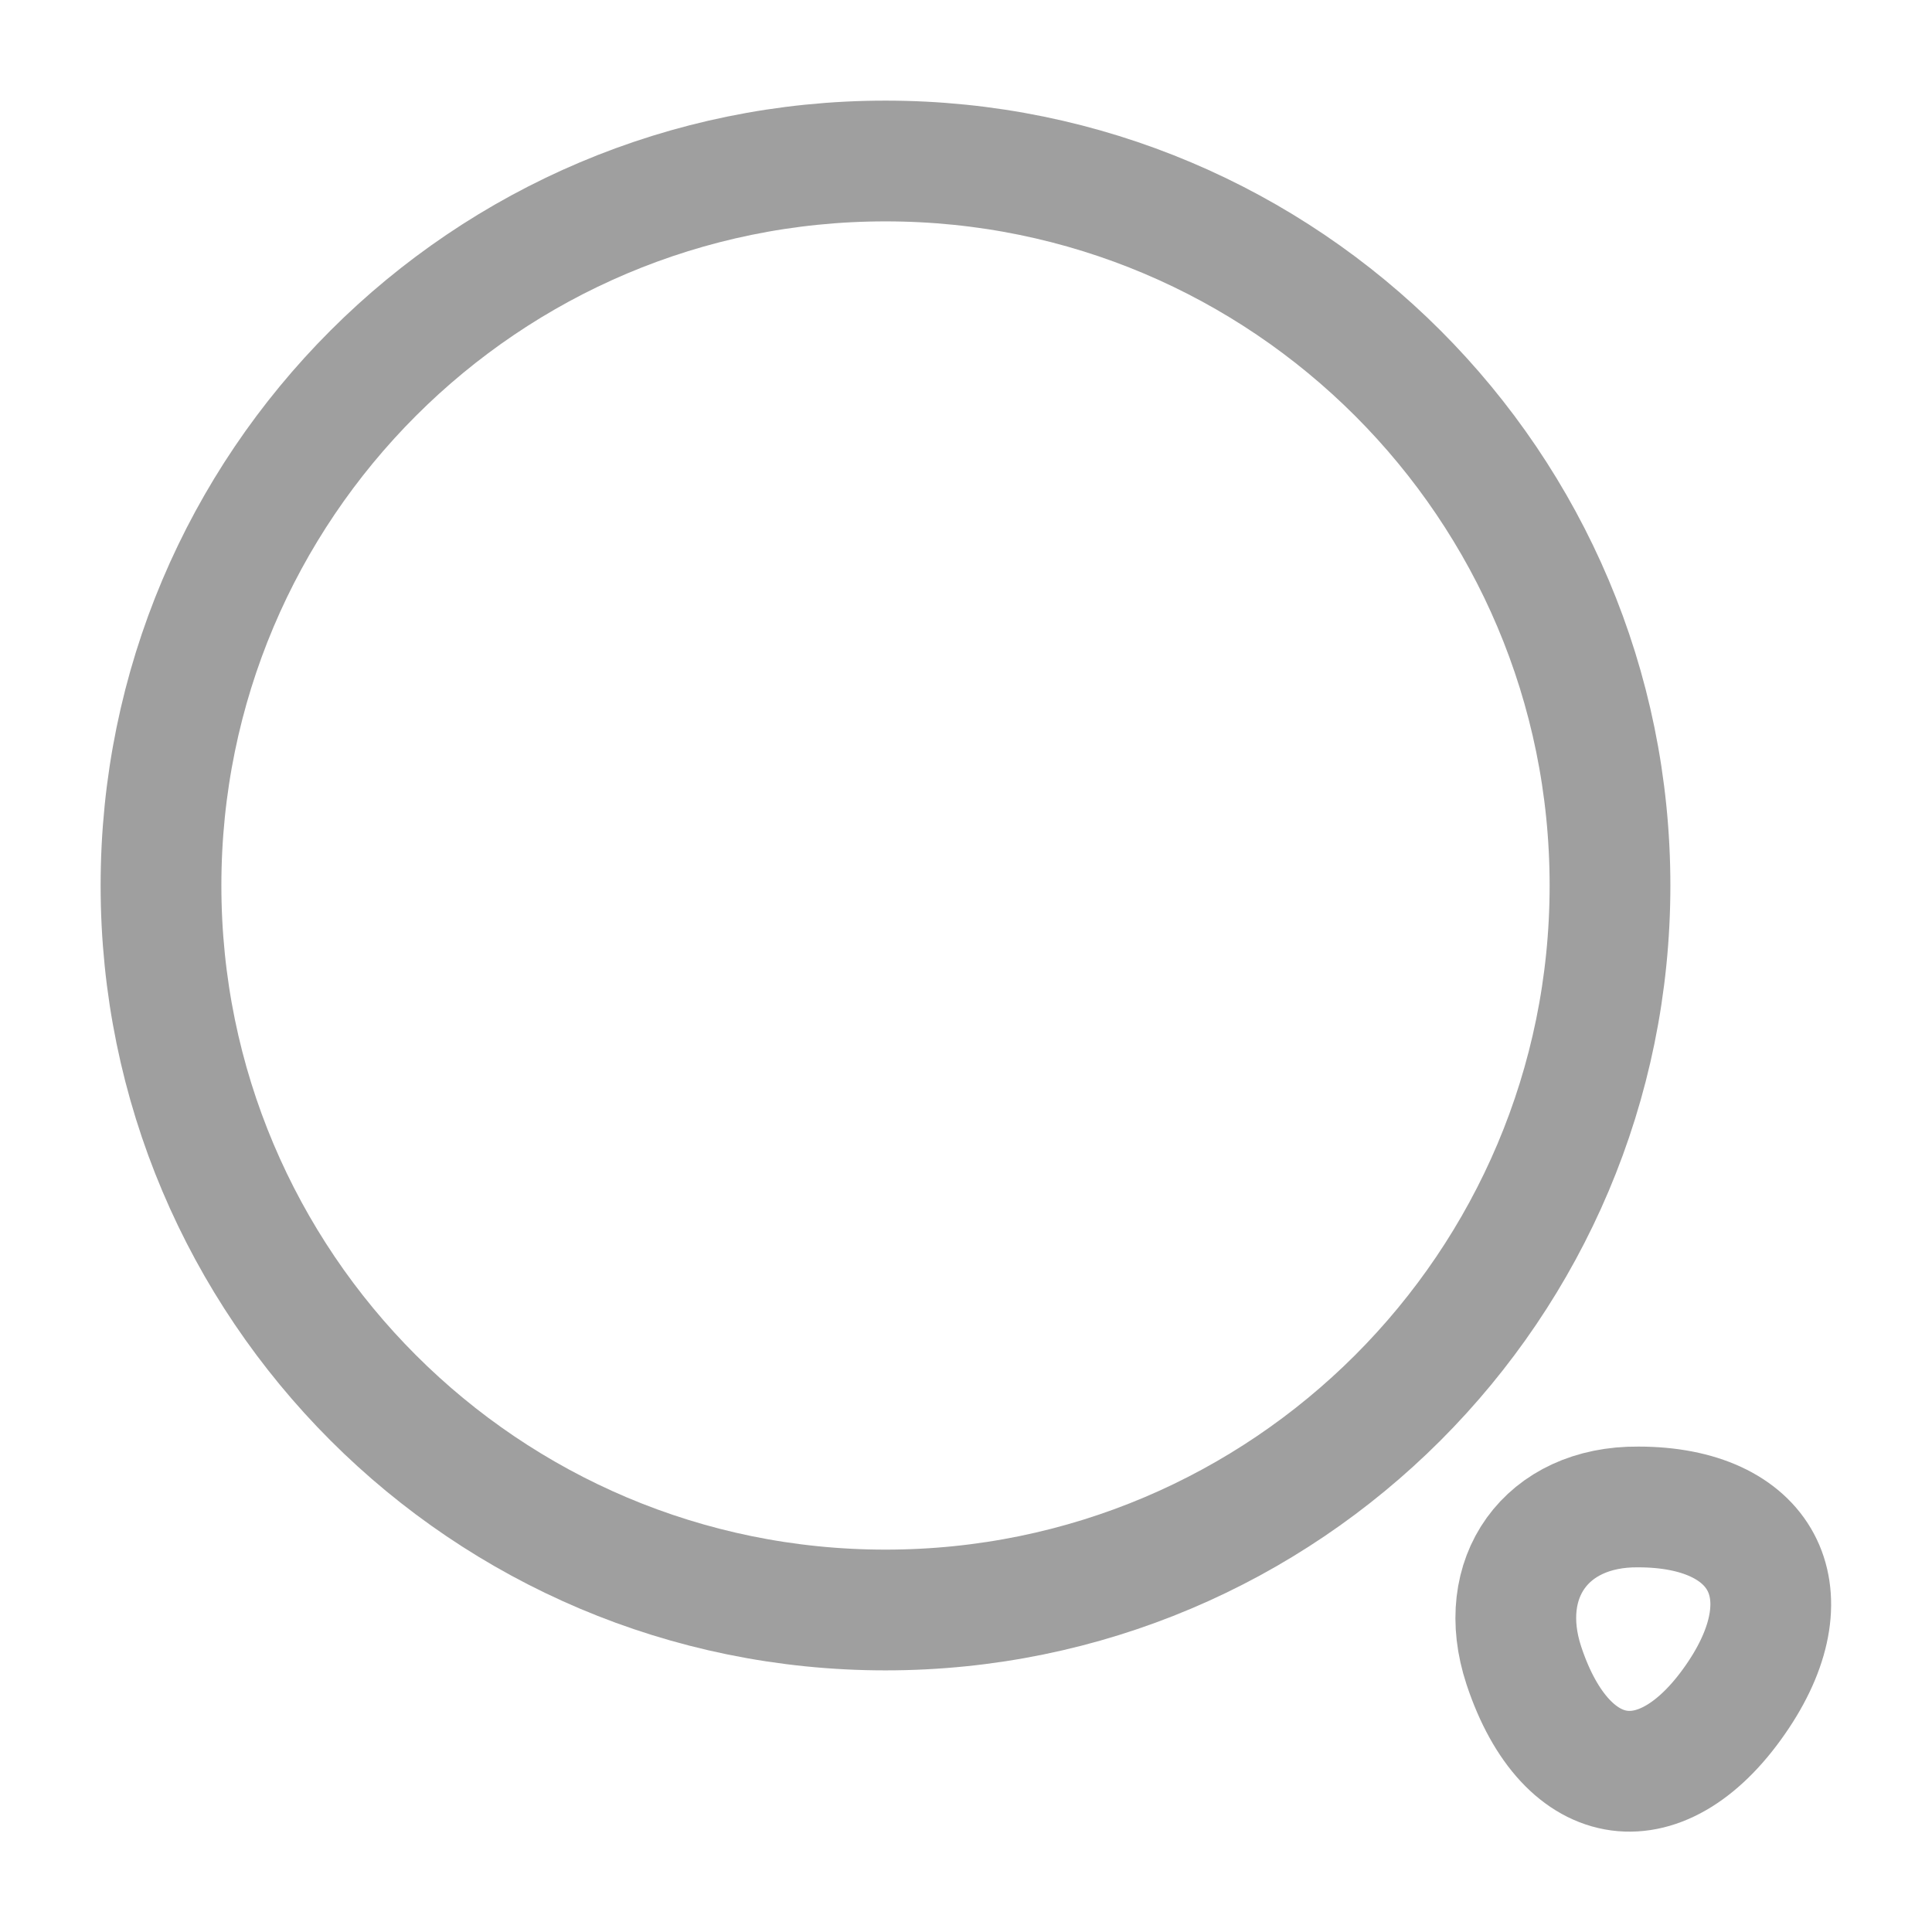
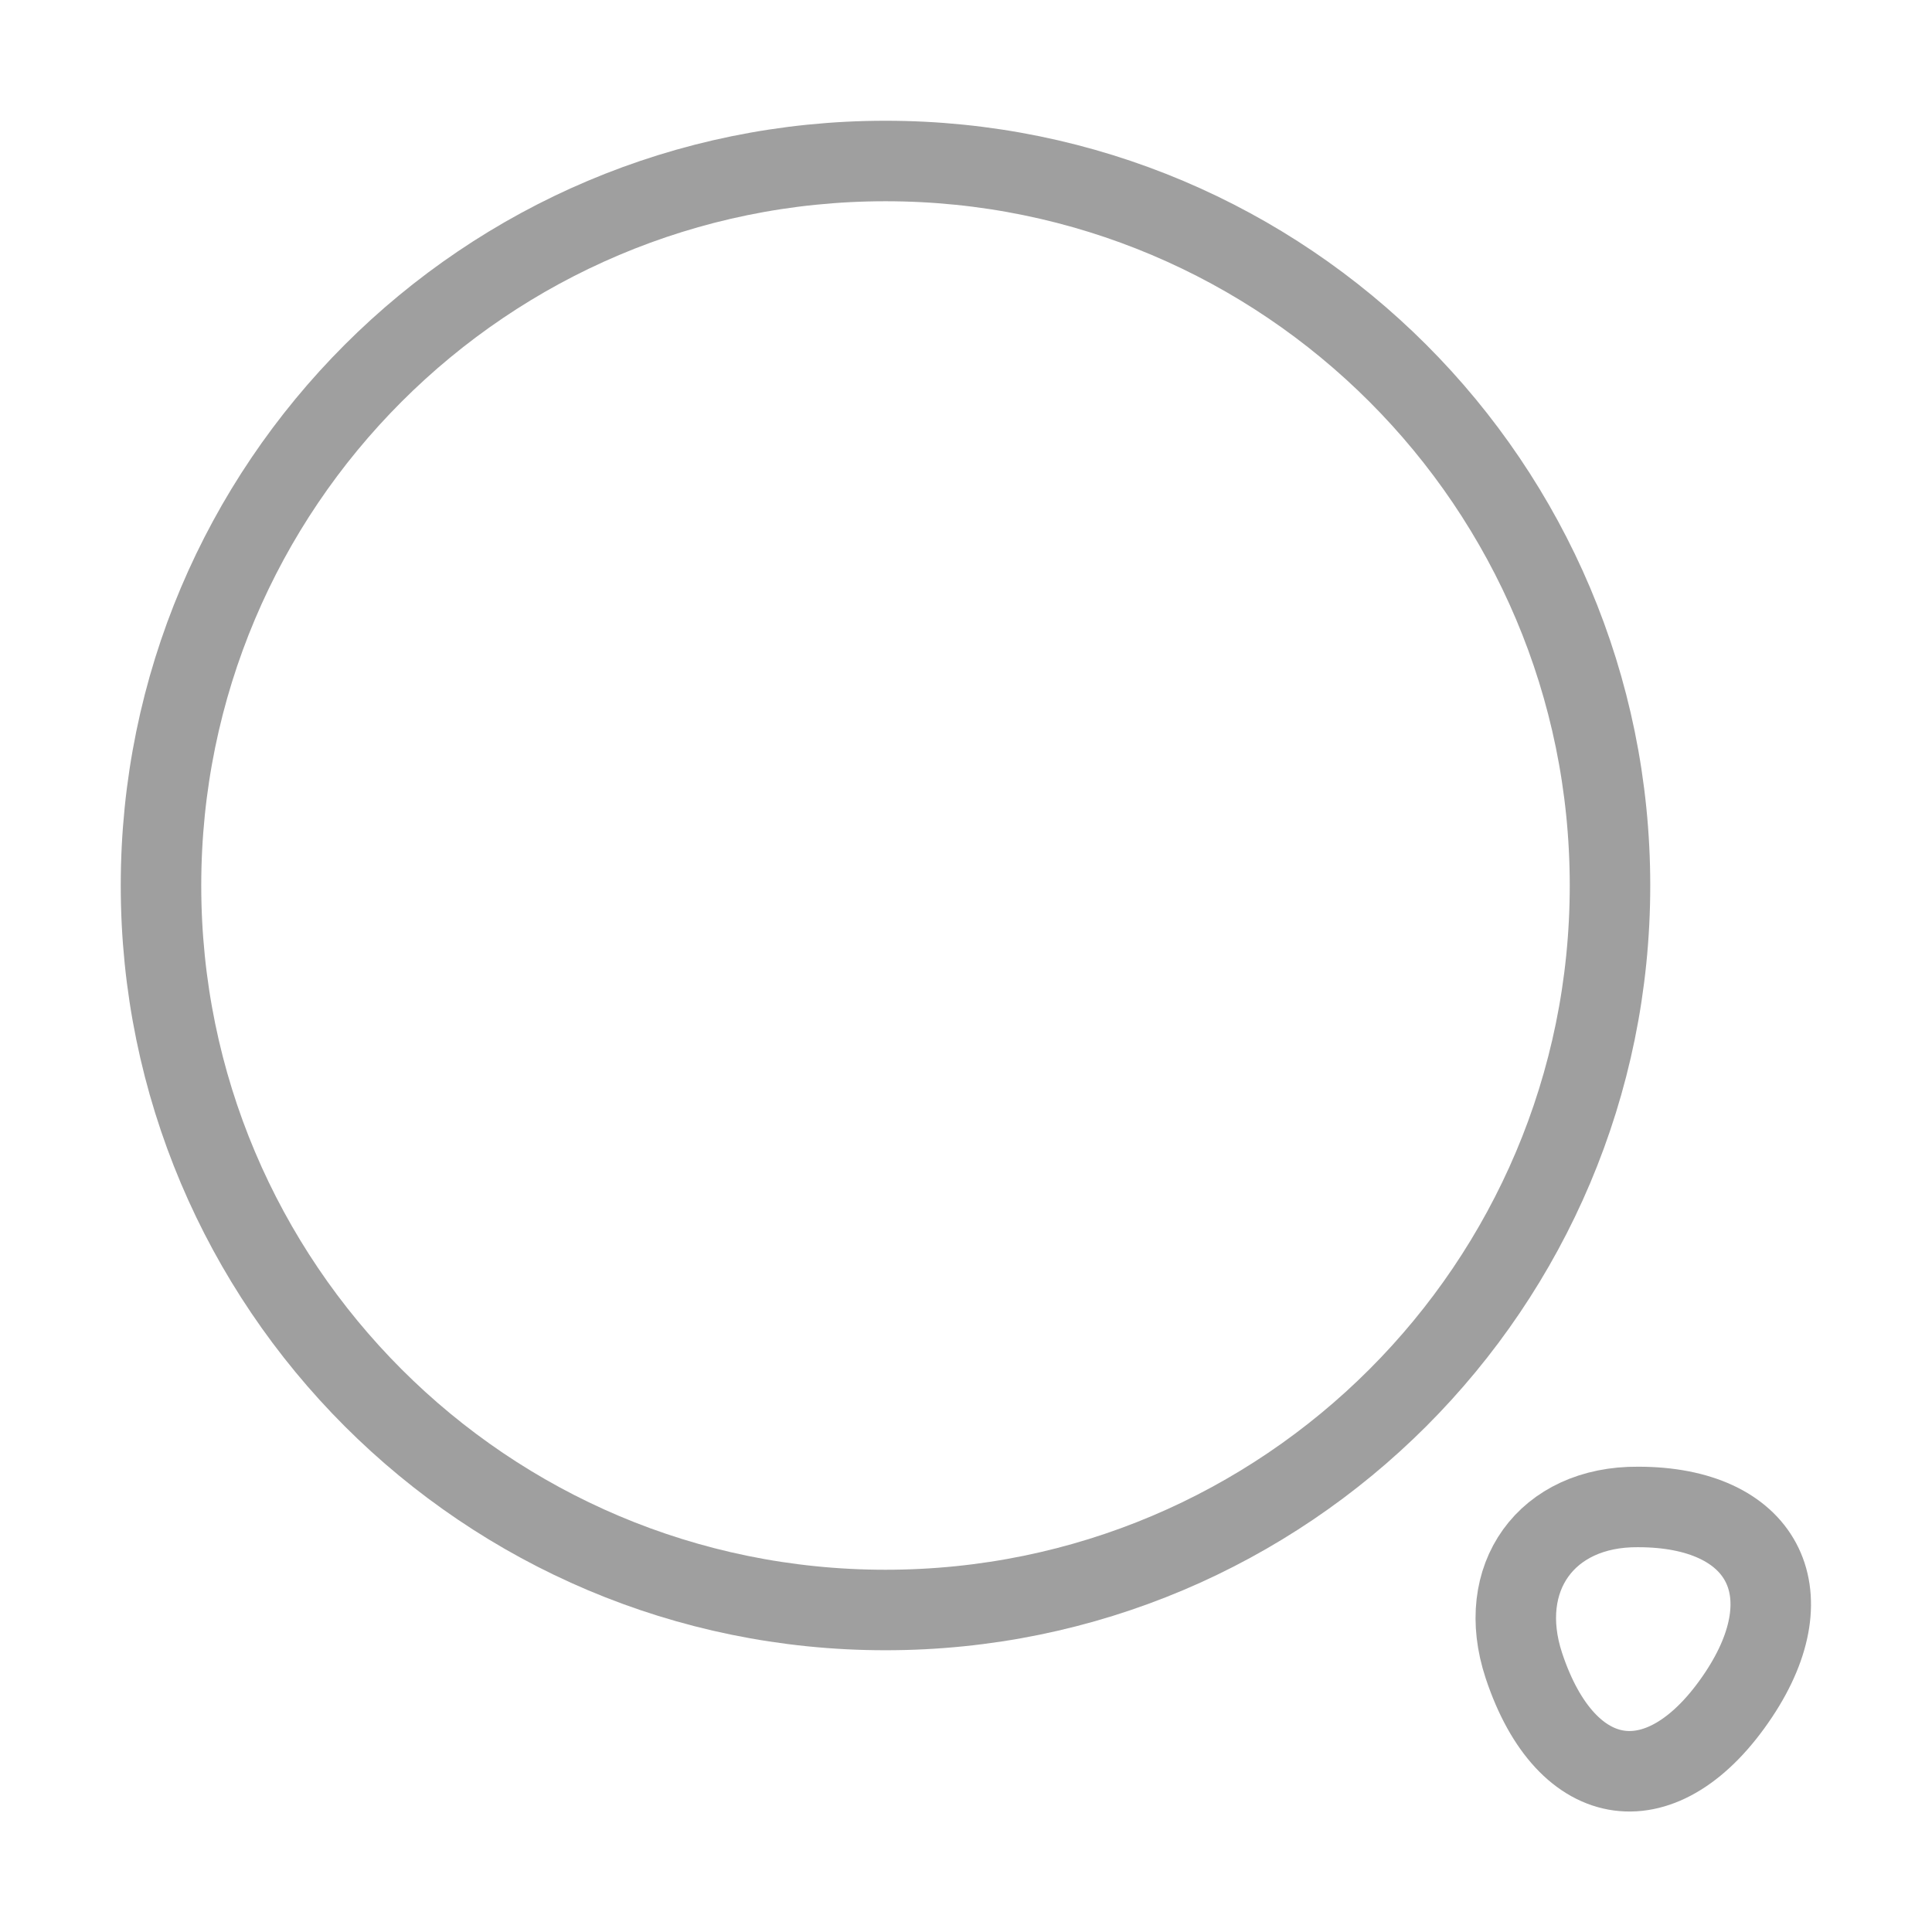
<svg xmlns="http://www.w3.org/2000/svg" width="24" height="24" viewBox="0 0 24 24" fill="none">
-   <path d="M11 20C15.971 20 20 15.971 20 11C20 6.029 15.971 2 11 2C6.029 2 2 6.029 2 11C2 15.971 6.029 20 11 20Z" stroke="#9F9F9F" stroke-width="1.5" stroke-linecap="round" stroke-linejoin="round" />
-   <path d="M18.93 20.69C19.46 22.29 20.67 22.45 21.6 21.05C22.45 19.77 21.89 18.72 20.35 18.72C19.21 18.71 18.57 19.6 18.93 20.69Z" stroke="#9F9F9F" stroke-width="1.5" stroke-linecap="round" stroke-linejoin="round" />
+   <path d="M11 20C15.971 20 20 15.971 20 11C20 6.029 15.971 2 11 2C6.029 2 2 6.029 2 11C2 15.971 6.029 20 11 20Z" stroke="#9F9F9F" strokeWidth="1.5" strokeLinecap="round" strokeLinejoin="round" />
+   <path d="M18.93 20.69C19.46 22.29 20.67 22.45 21.6 21.05C22.45 19.77 21.89 18.72 20.35 18.72C19.21 18.71 18.57 19.6 18.93 20.69Z" stroke="#9F9F9F" strokeWidth="1.5" strokeLinecap="round" strokeLinejoin="round" />
</svg>
